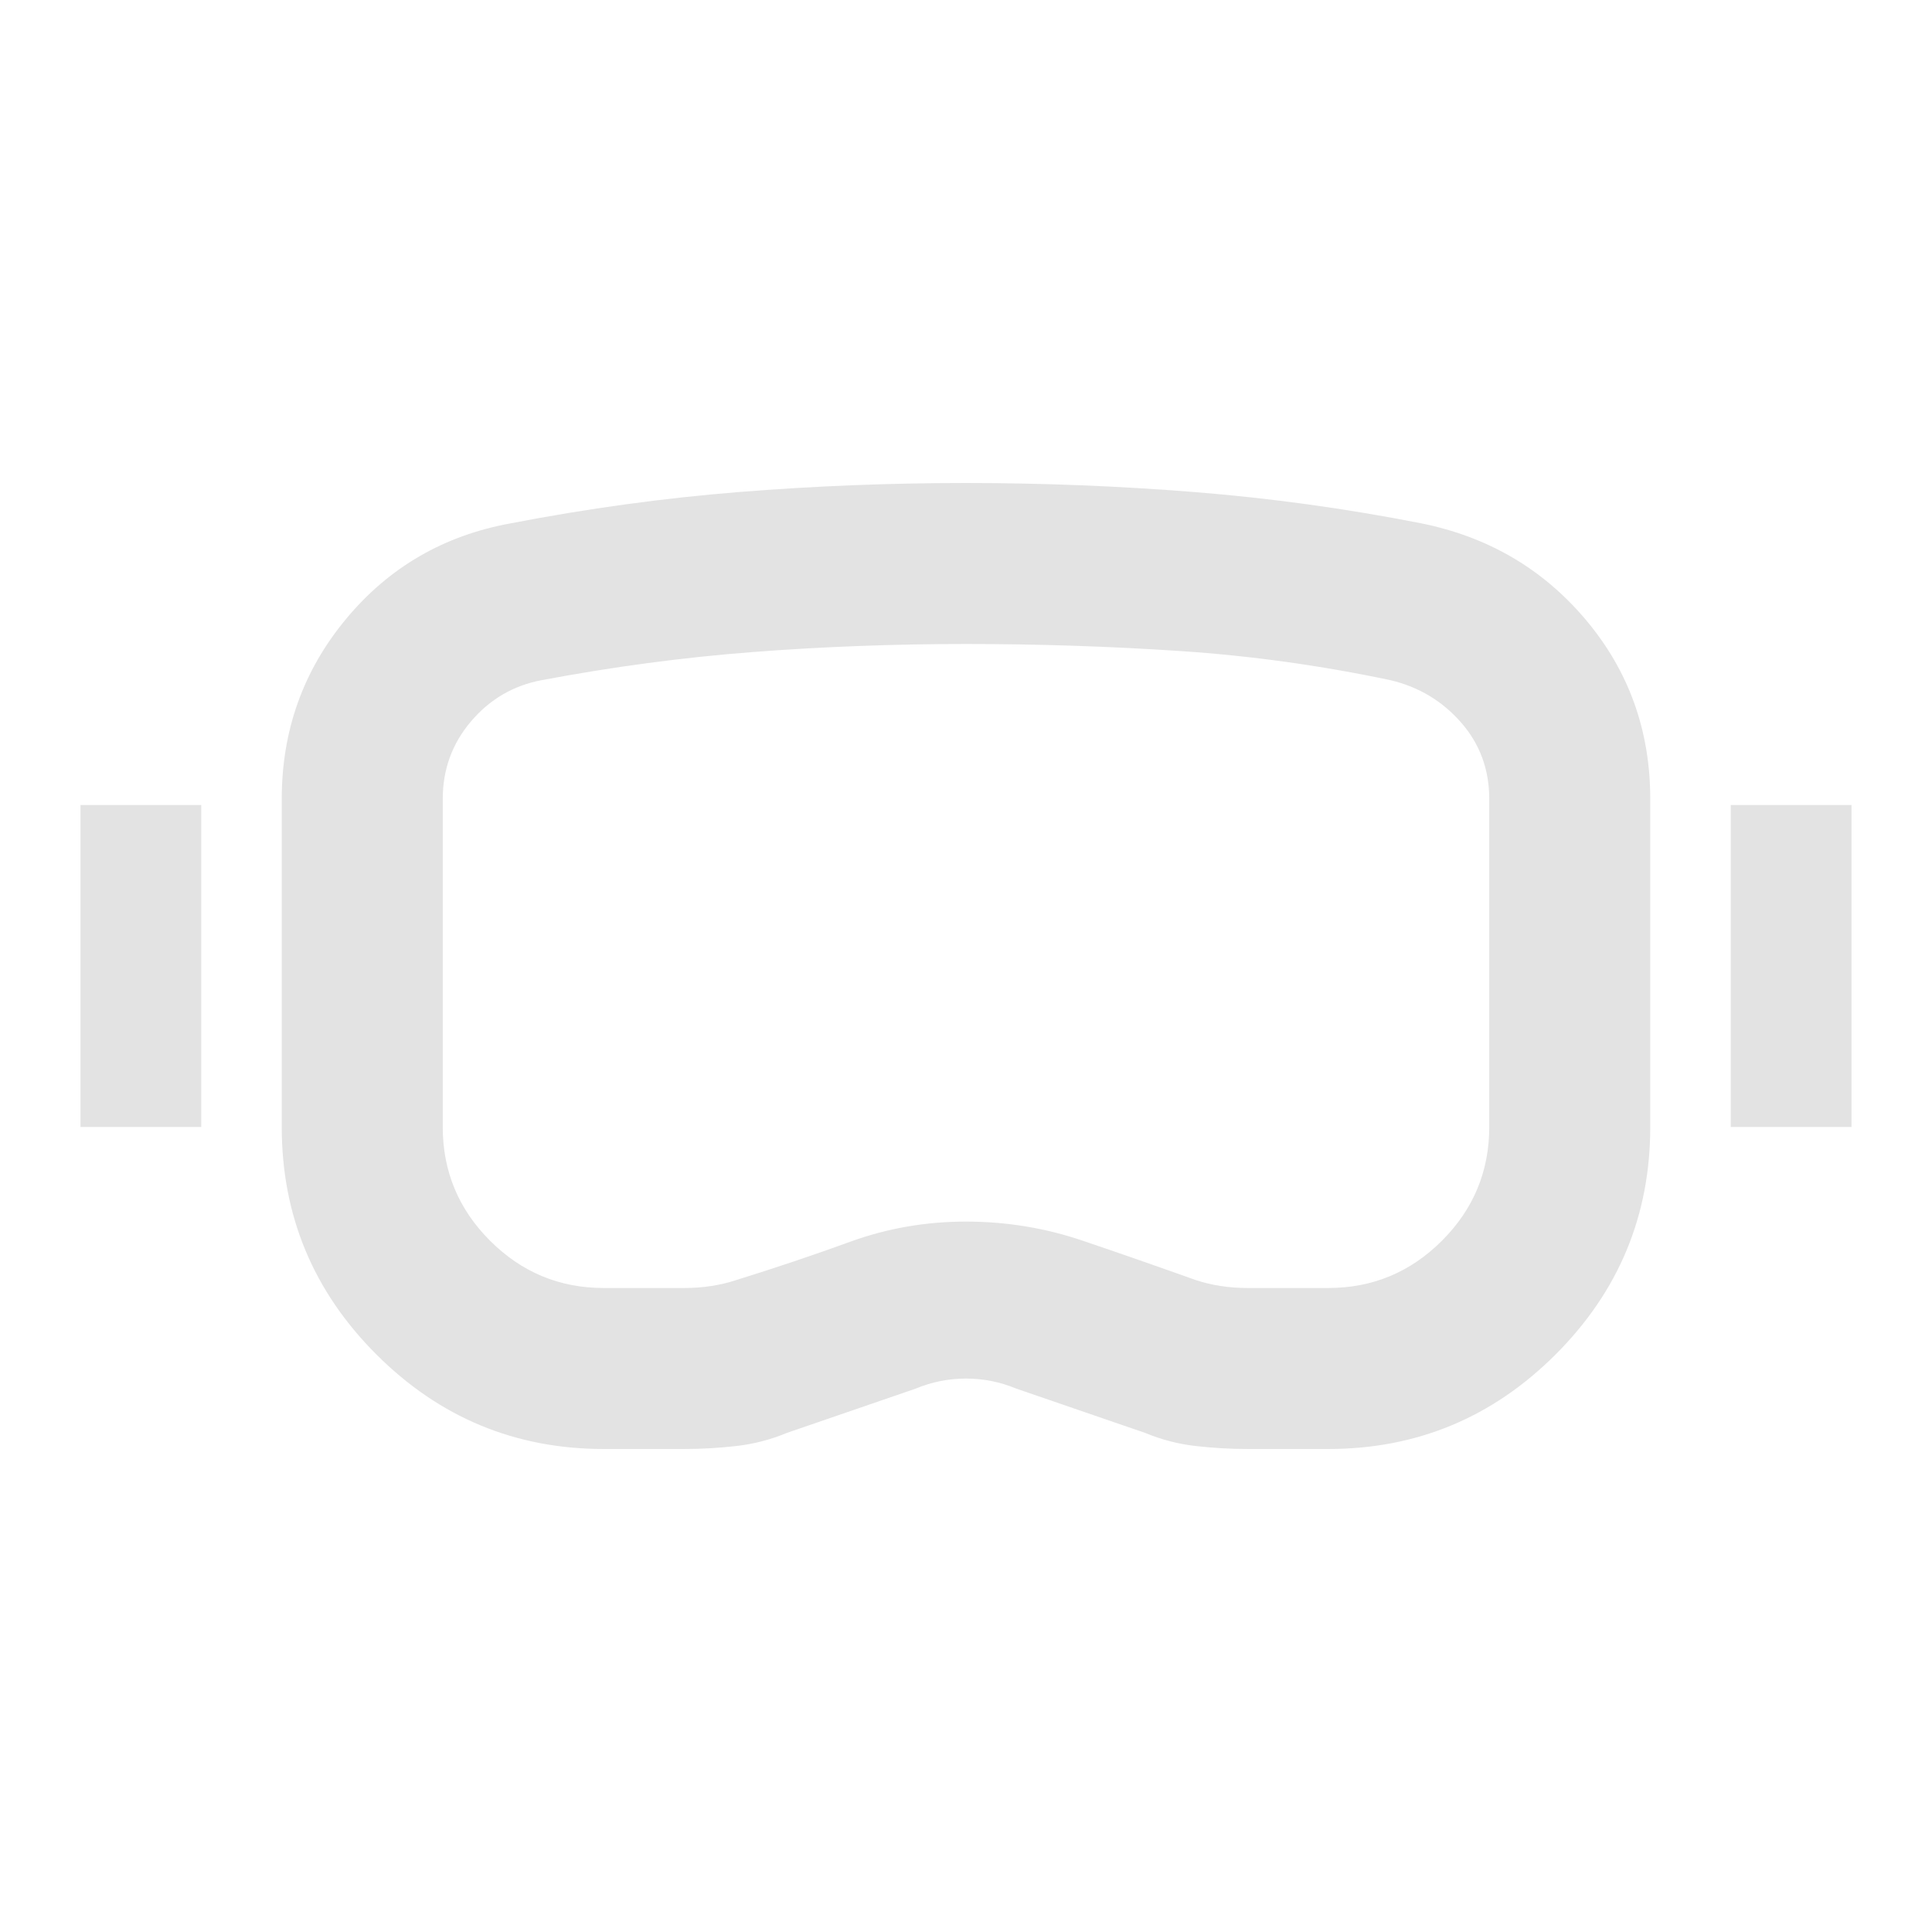
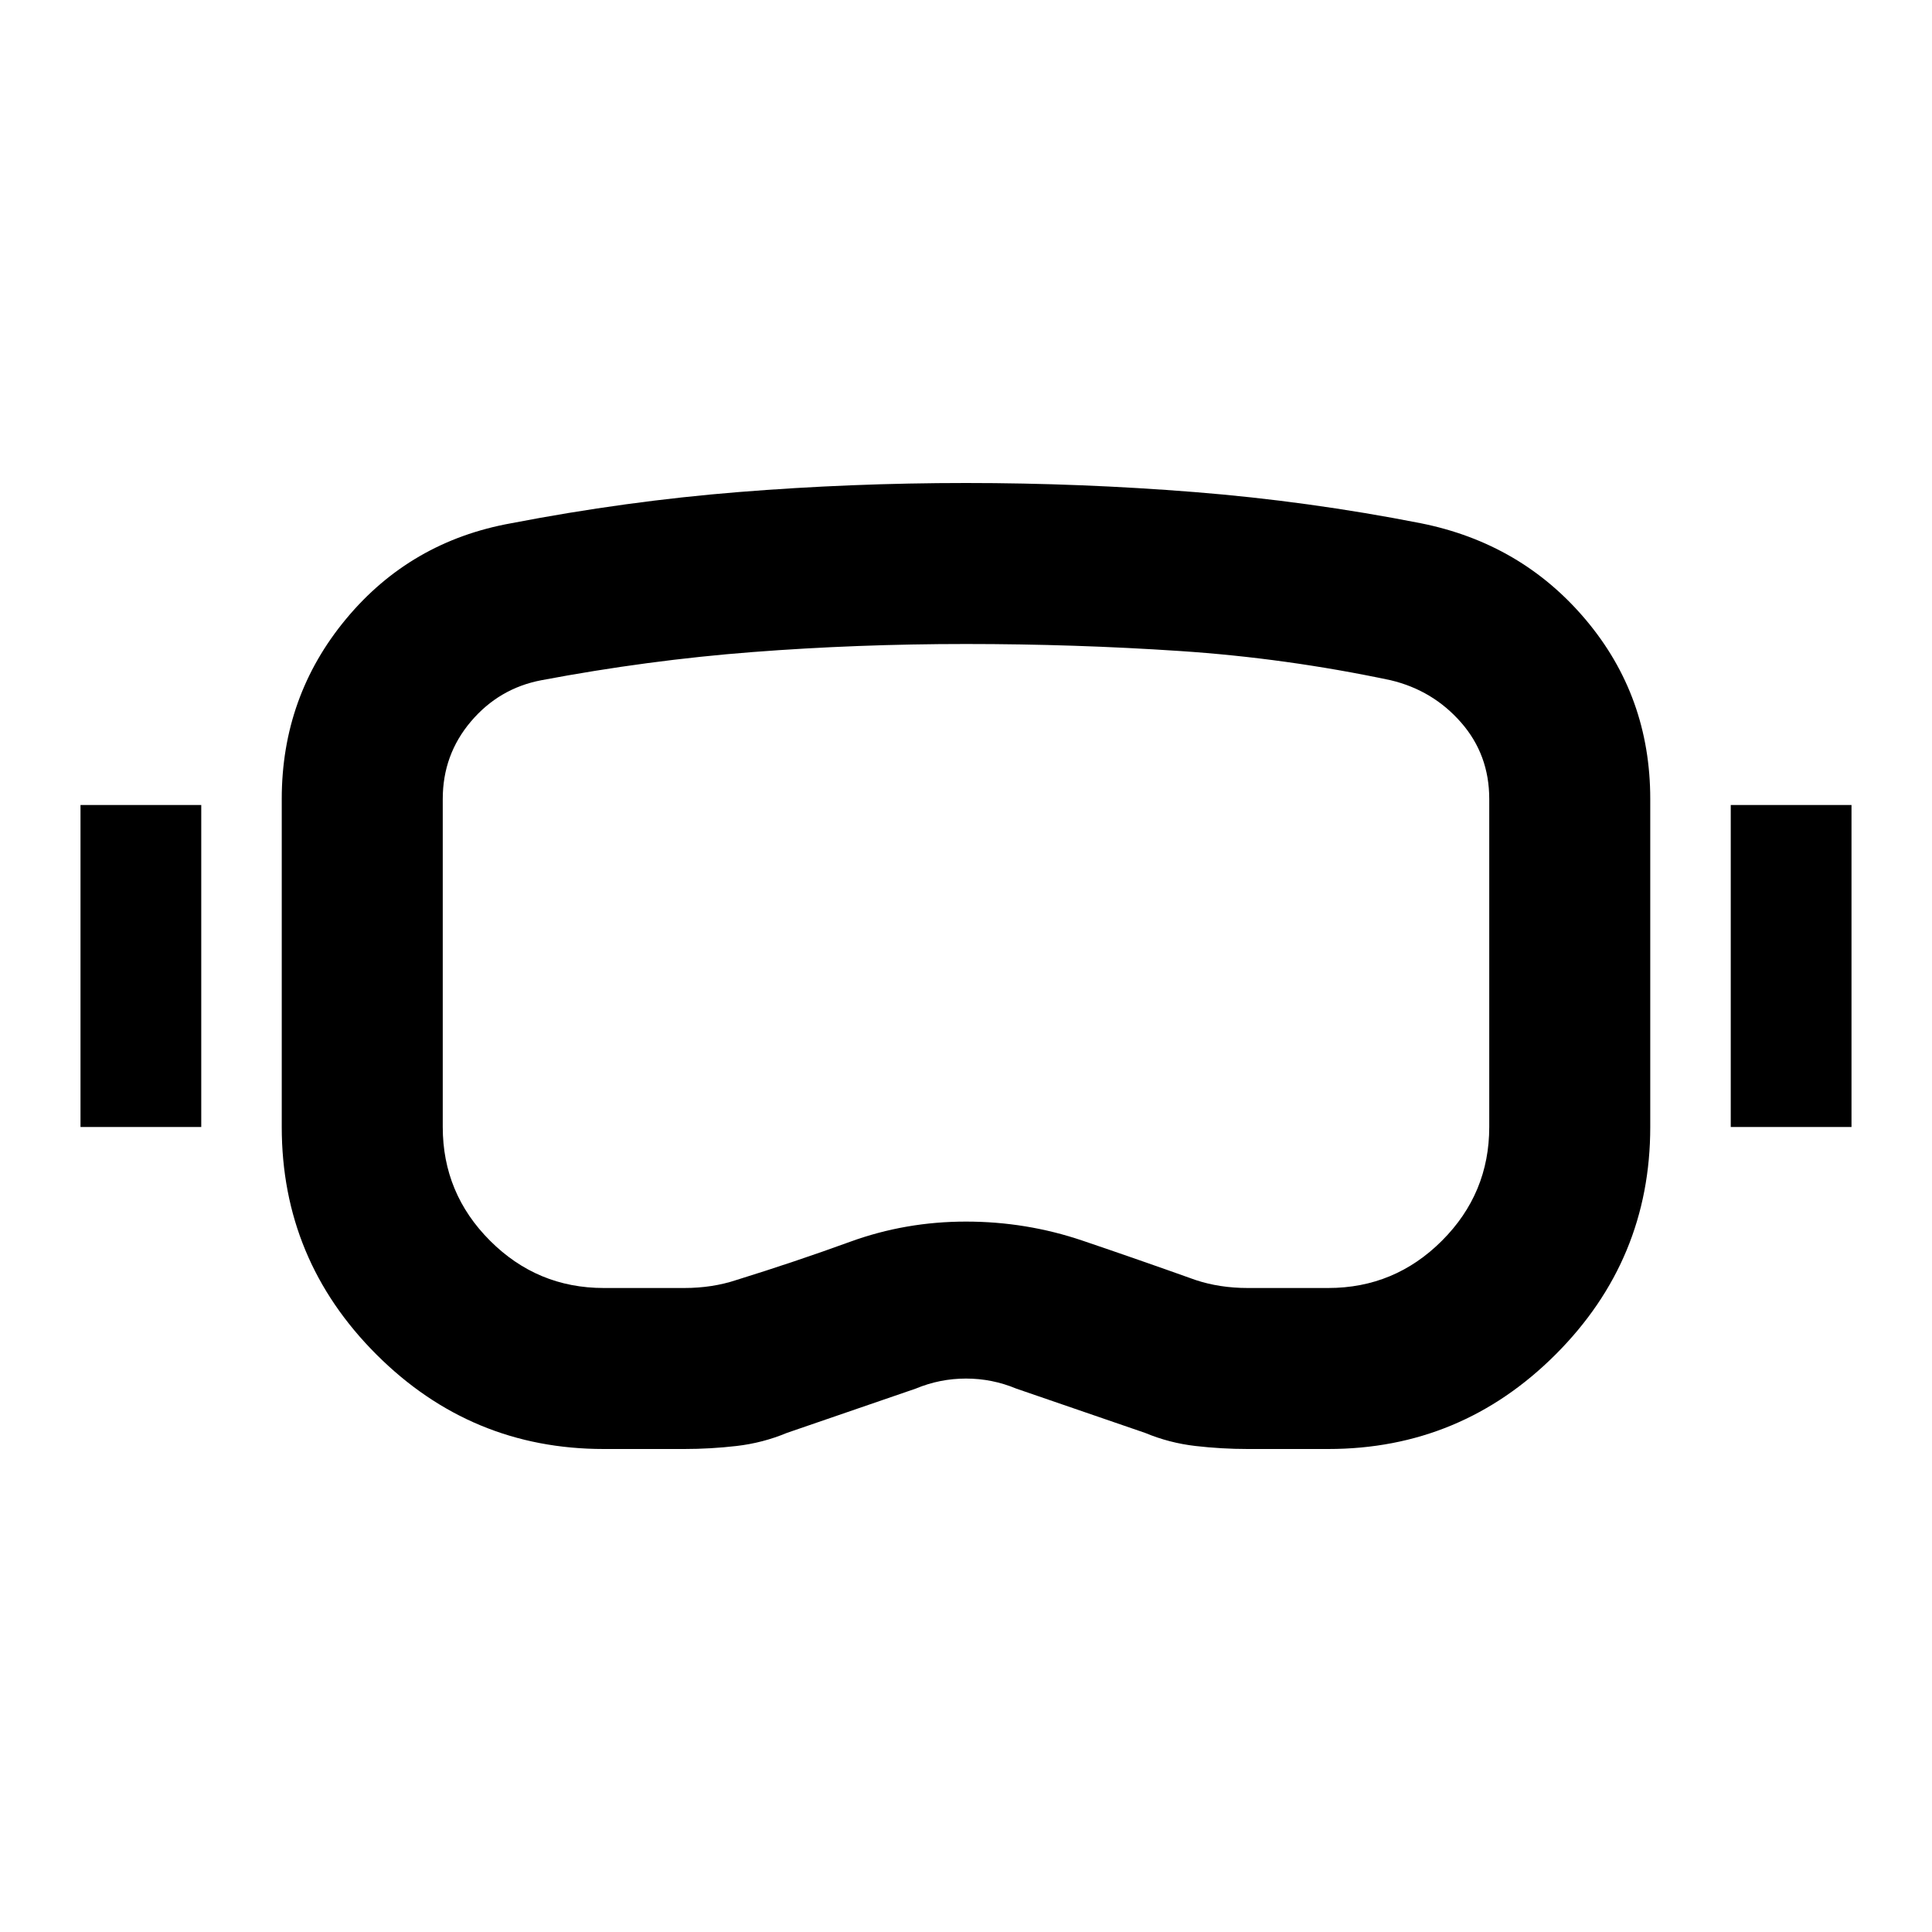
- <svg xmlns="http://www.w3.org/2000/svg" height="24px" viewBox="0 -960 960 960" width="24px" fill="#e3e3e3">
+ <svg xmlns="http://www.w3.org/2000/svg" height="24px" viewBox="0 -960 960 960" width="24px" fill="#000000">
  <path d="M300-240q-66 0-113-47t-47-113v-163q0-51 32-89.5t82-47.5q57-11 113-15.5t113-4.5q57 0 113.5 4.5T706-700q50 10 82 48t32 89v163q0 66-47 113t-113 47h-40q-13 0-26-1.5t-25-6.5l-64-22q-12-5-25-5t-25 5l-64 22q-12 5-25 6.5t-26 1.5h-40Zm0-80h40q7 0 13.5-1t12.5-3q29-9 56.5-19t57.5-10q30 0 58 9.5t56 19.5q6 2 12.5 3t13.5 1h40q33 0 56.5-23.5T740-400v-163q0-22-14-38t-35-21q-52-11-104.5-14.5T480-640q-54 0-106 4t-105 14q-21 4-35 20.5T220-563v163q0 33 23.5 56.5T300-320ZM40-400v-160h60v160H40Zm820 0v-160h60v160h-60Zm-380-80Z" />
</svg>
